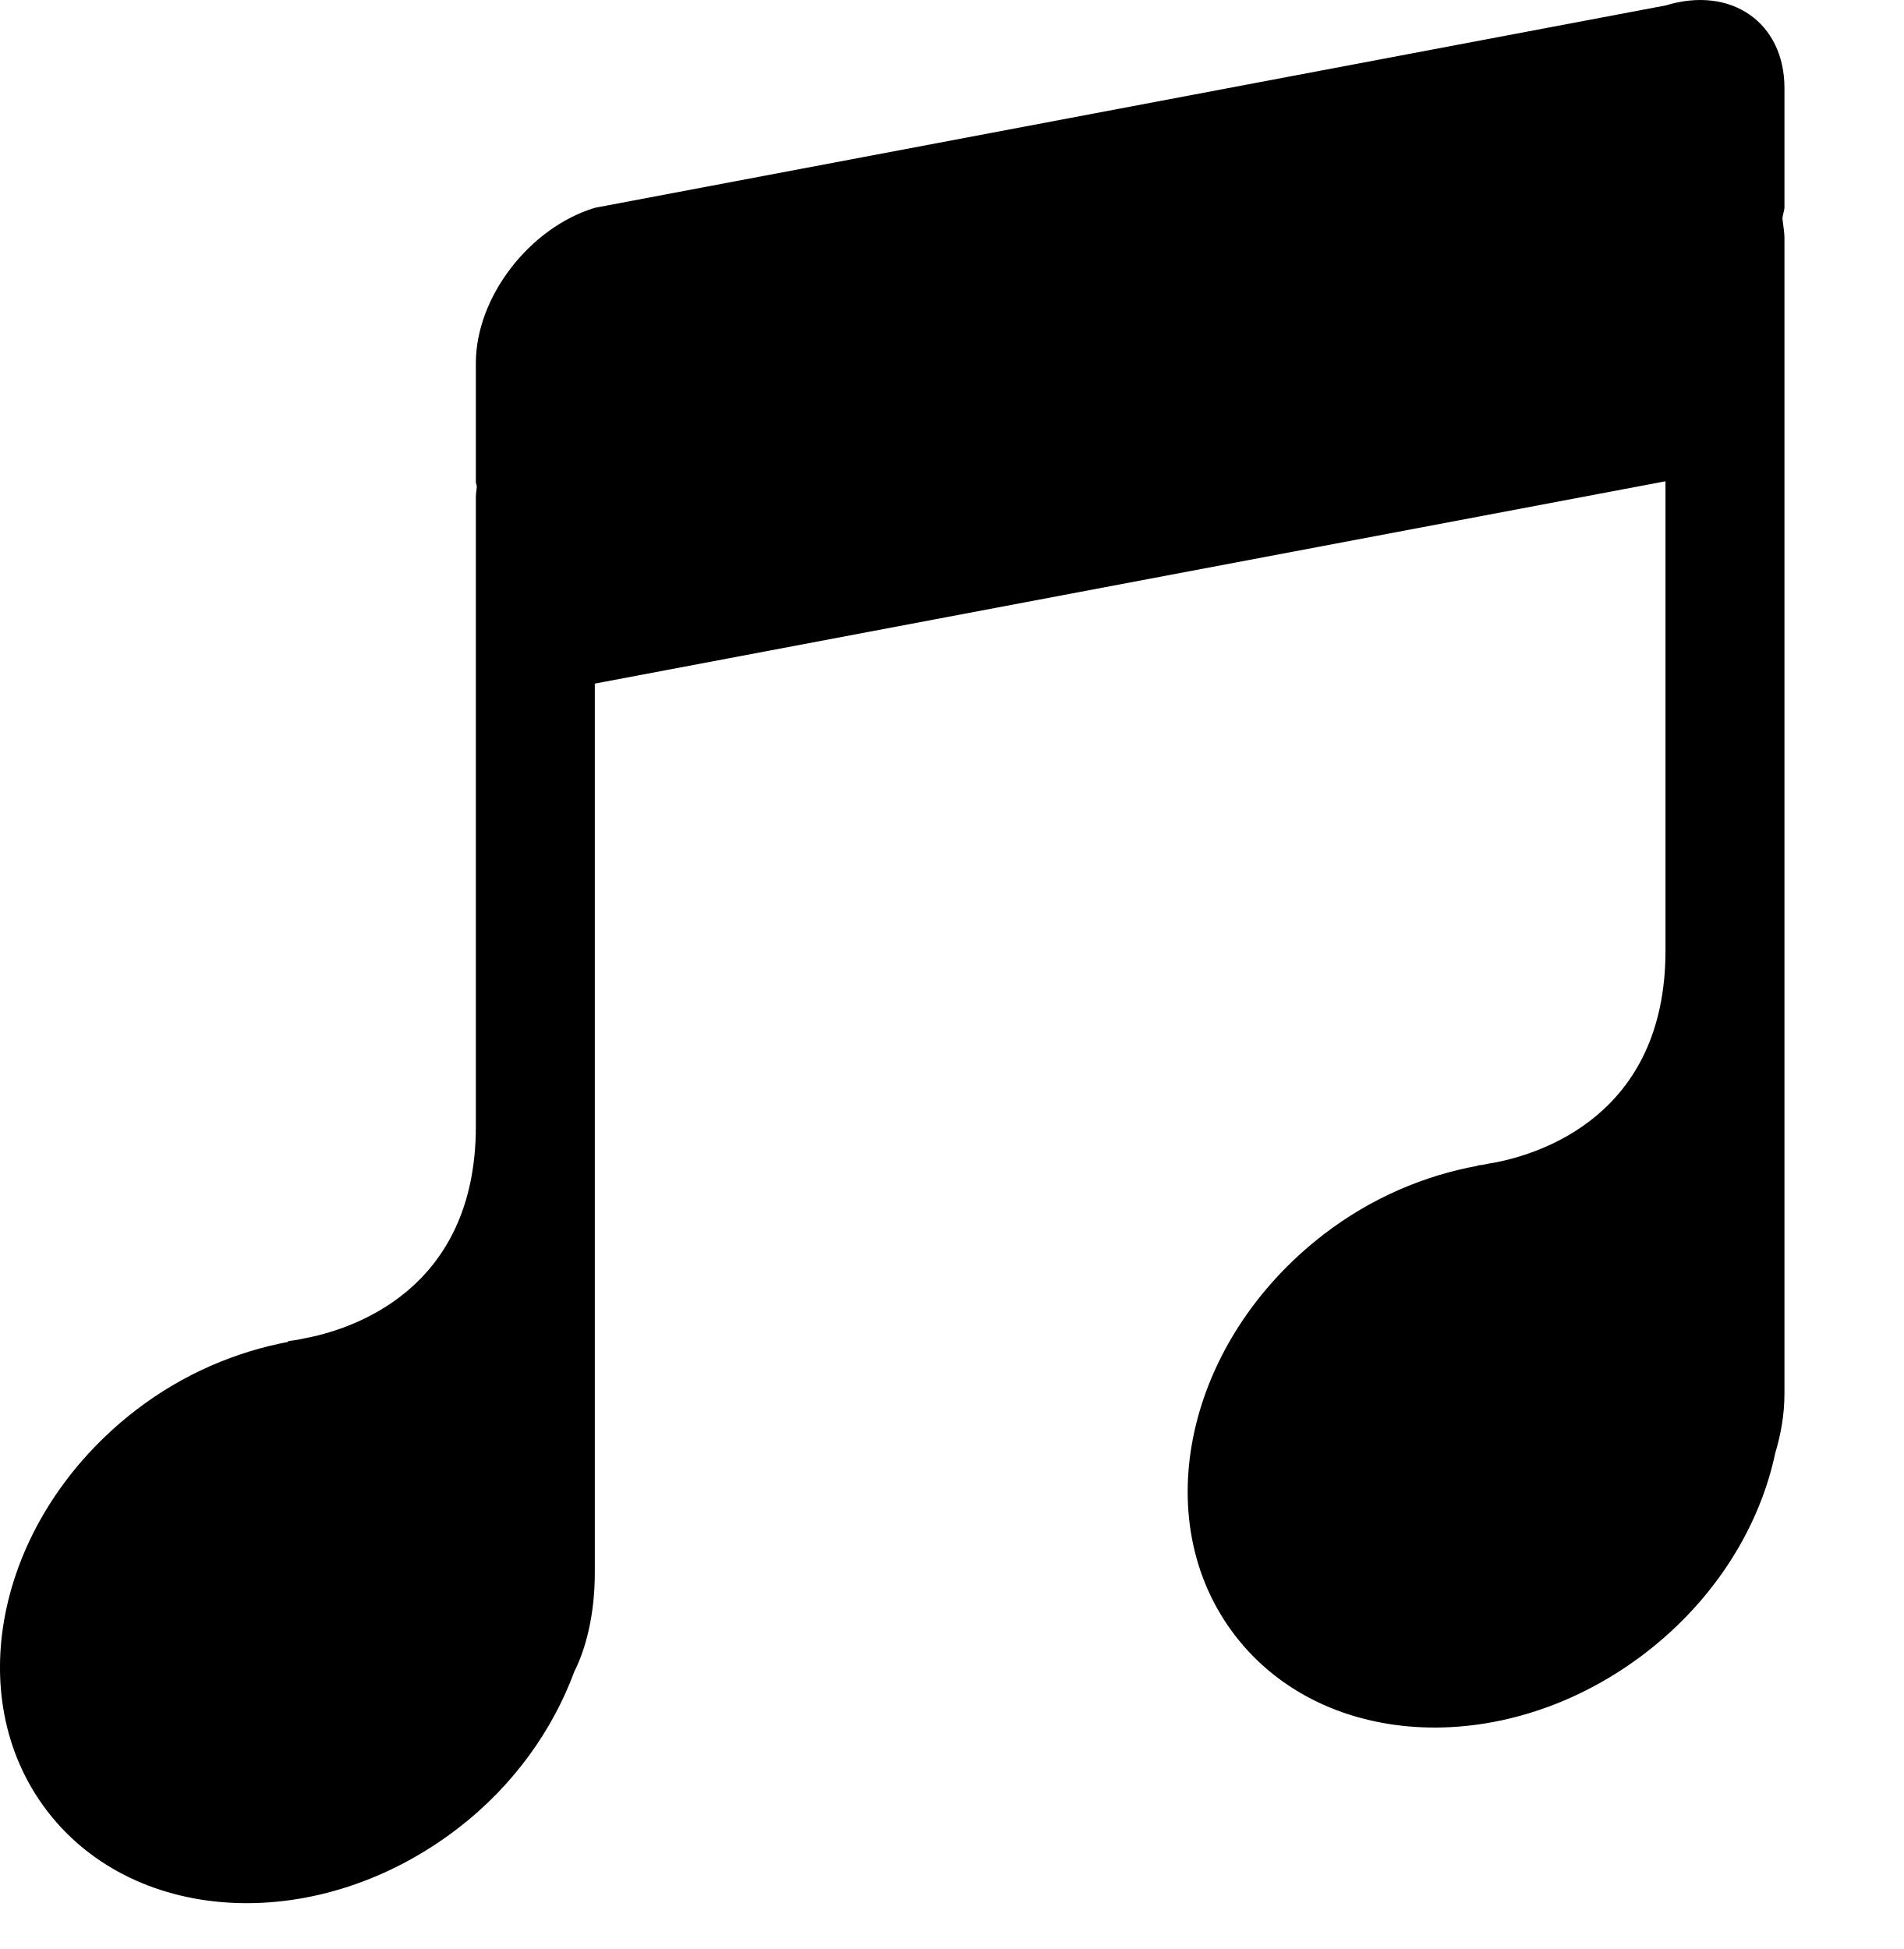
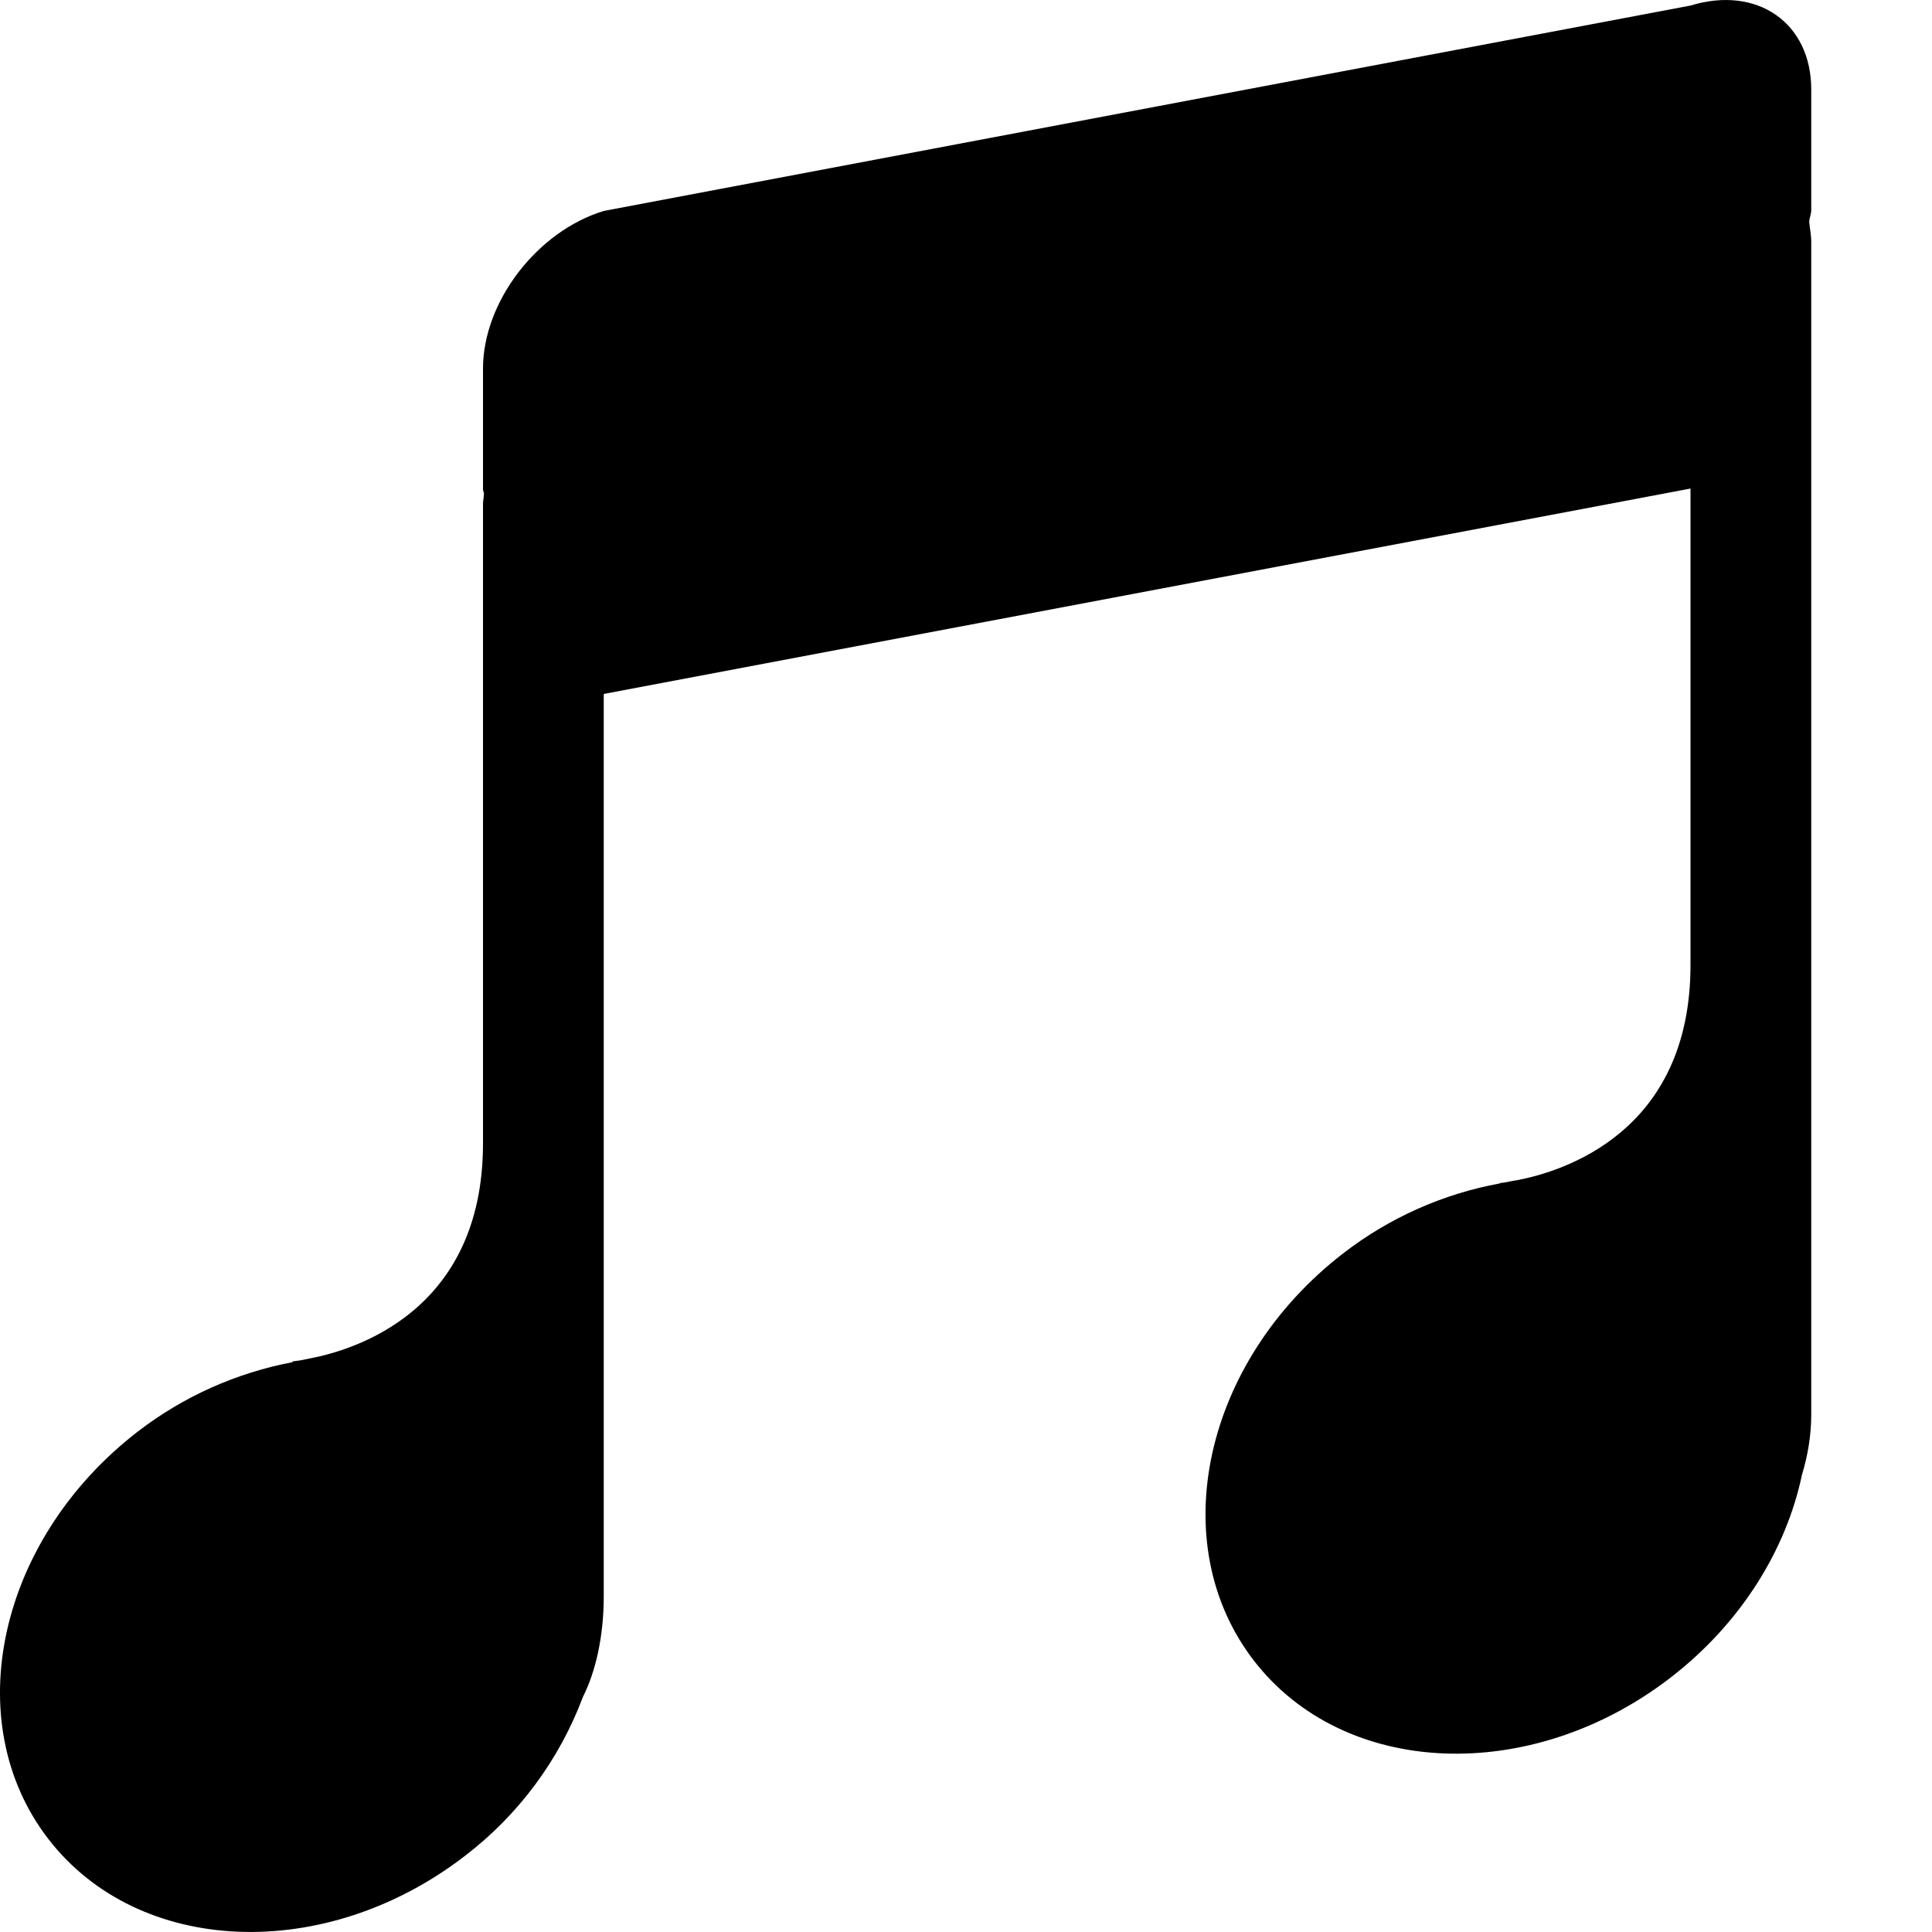
- <svg xmlns="http://www.w3.org/2000/svg" width="32" height="32.77" viewBox="0 0 32 32.77" fill="currentColor">
-   <g>
-     <path d="M 0.798,30.456c 1.496,1.942, 4.586,2.068, 6.902,0.284c 0.942-0.726, 1.594-1.658, 1.956-2.636 C 9.864,27.692, 10,27.108, 10,26.44L 10,11.494 l 18-3.402l0,7.892 c0,2.784-2.13,3.424-2.884,3.566c-0.066,0.008-0.13,0.024-0.196,0.036 c-0.034,0.004-0.084,0.010-0.084,0.010L 24.848,19.6c-0.892,0.162-1.79,0.536-2.596,1.156c-2.316,1.784-2.982,4.804-1.486,6.746 c 1.496,1.942, 4.586,2.070, 6.902,0.286c 1.172-0.904, 1.918-2.124, 2.178-3.36C 29.936,24.128, 30,23.798, 30,23.424L 30,4.012 c0-0.122-0.024-0.226-0.034-0.342C 29.97,3.61, 30,3.542, 30,3.482l0-2 c0-1.104-0.896-1.728-2-1.39L 10,3.494 C 8.896,3.83, 8,5, 8,6.104l0,2 c0,0.028, 0.014,0.048, 0.016,0.074C 8.014,8.238, 8,8.29, 8,8.35l0,10.588 c0,2.788-2.136,3.426-2.888,3.566 c-0.038,0.006-0.076,0.018-0.116,0.024c-0.098,0.016-0.162,0.022-0.162,0.022l 0.022,0.010c-0.884,0.166-1.774,0.536-2.572,1.15 C-0.032,25.494-0.696,28.514, 0.798,30.456z" />
-   </g>
+ <svg xmlns="http://www.w3.org/2000/svg" viewBox="0 0 32 32" fill="currentColor">
+   <path d="M.798 30.456c1.496 1.942 4.586 2.068 6.902.284a5.94 5.94 0 001.956-2.636c.208-.412.344-.996.344-1.664V11.494l18-3.402v7.892c0 2.784-2.13 3.424-2.884 3.566-.066.008-.13.024-.196.036l-.084.01.012.004a6.018 6.018 0 00-2.596 1.156c-2.316 1.784-2.982 4.804-1.486 6.746 1.496 1.942 4.586 2.07 6.902.286 1.172-.904 1.918-2.124 2.178-3.36.09-.3.154-.63.154-1.004V4.012c0-.122-.024-.226-.034-.342.004-.06.034-.128.034-.188v-2c0-1.104-.896-1.728-2-1.39L10 3.494C8.896 3.83 8 5 8 6.104v2c0 .028.014.048.016.074-.002.06-.016.112-.016.172v10.588c0 2.788-2.136 3.426-2.888 3.566-.038.006-.076.018-.116.024-.098.016-.162.022-.162.022l.022.01a6.037 6.037 0 00-2.572 1.15c-2.316 1.784-2.98 4.804-1.486 6.746z" />
</svg>
